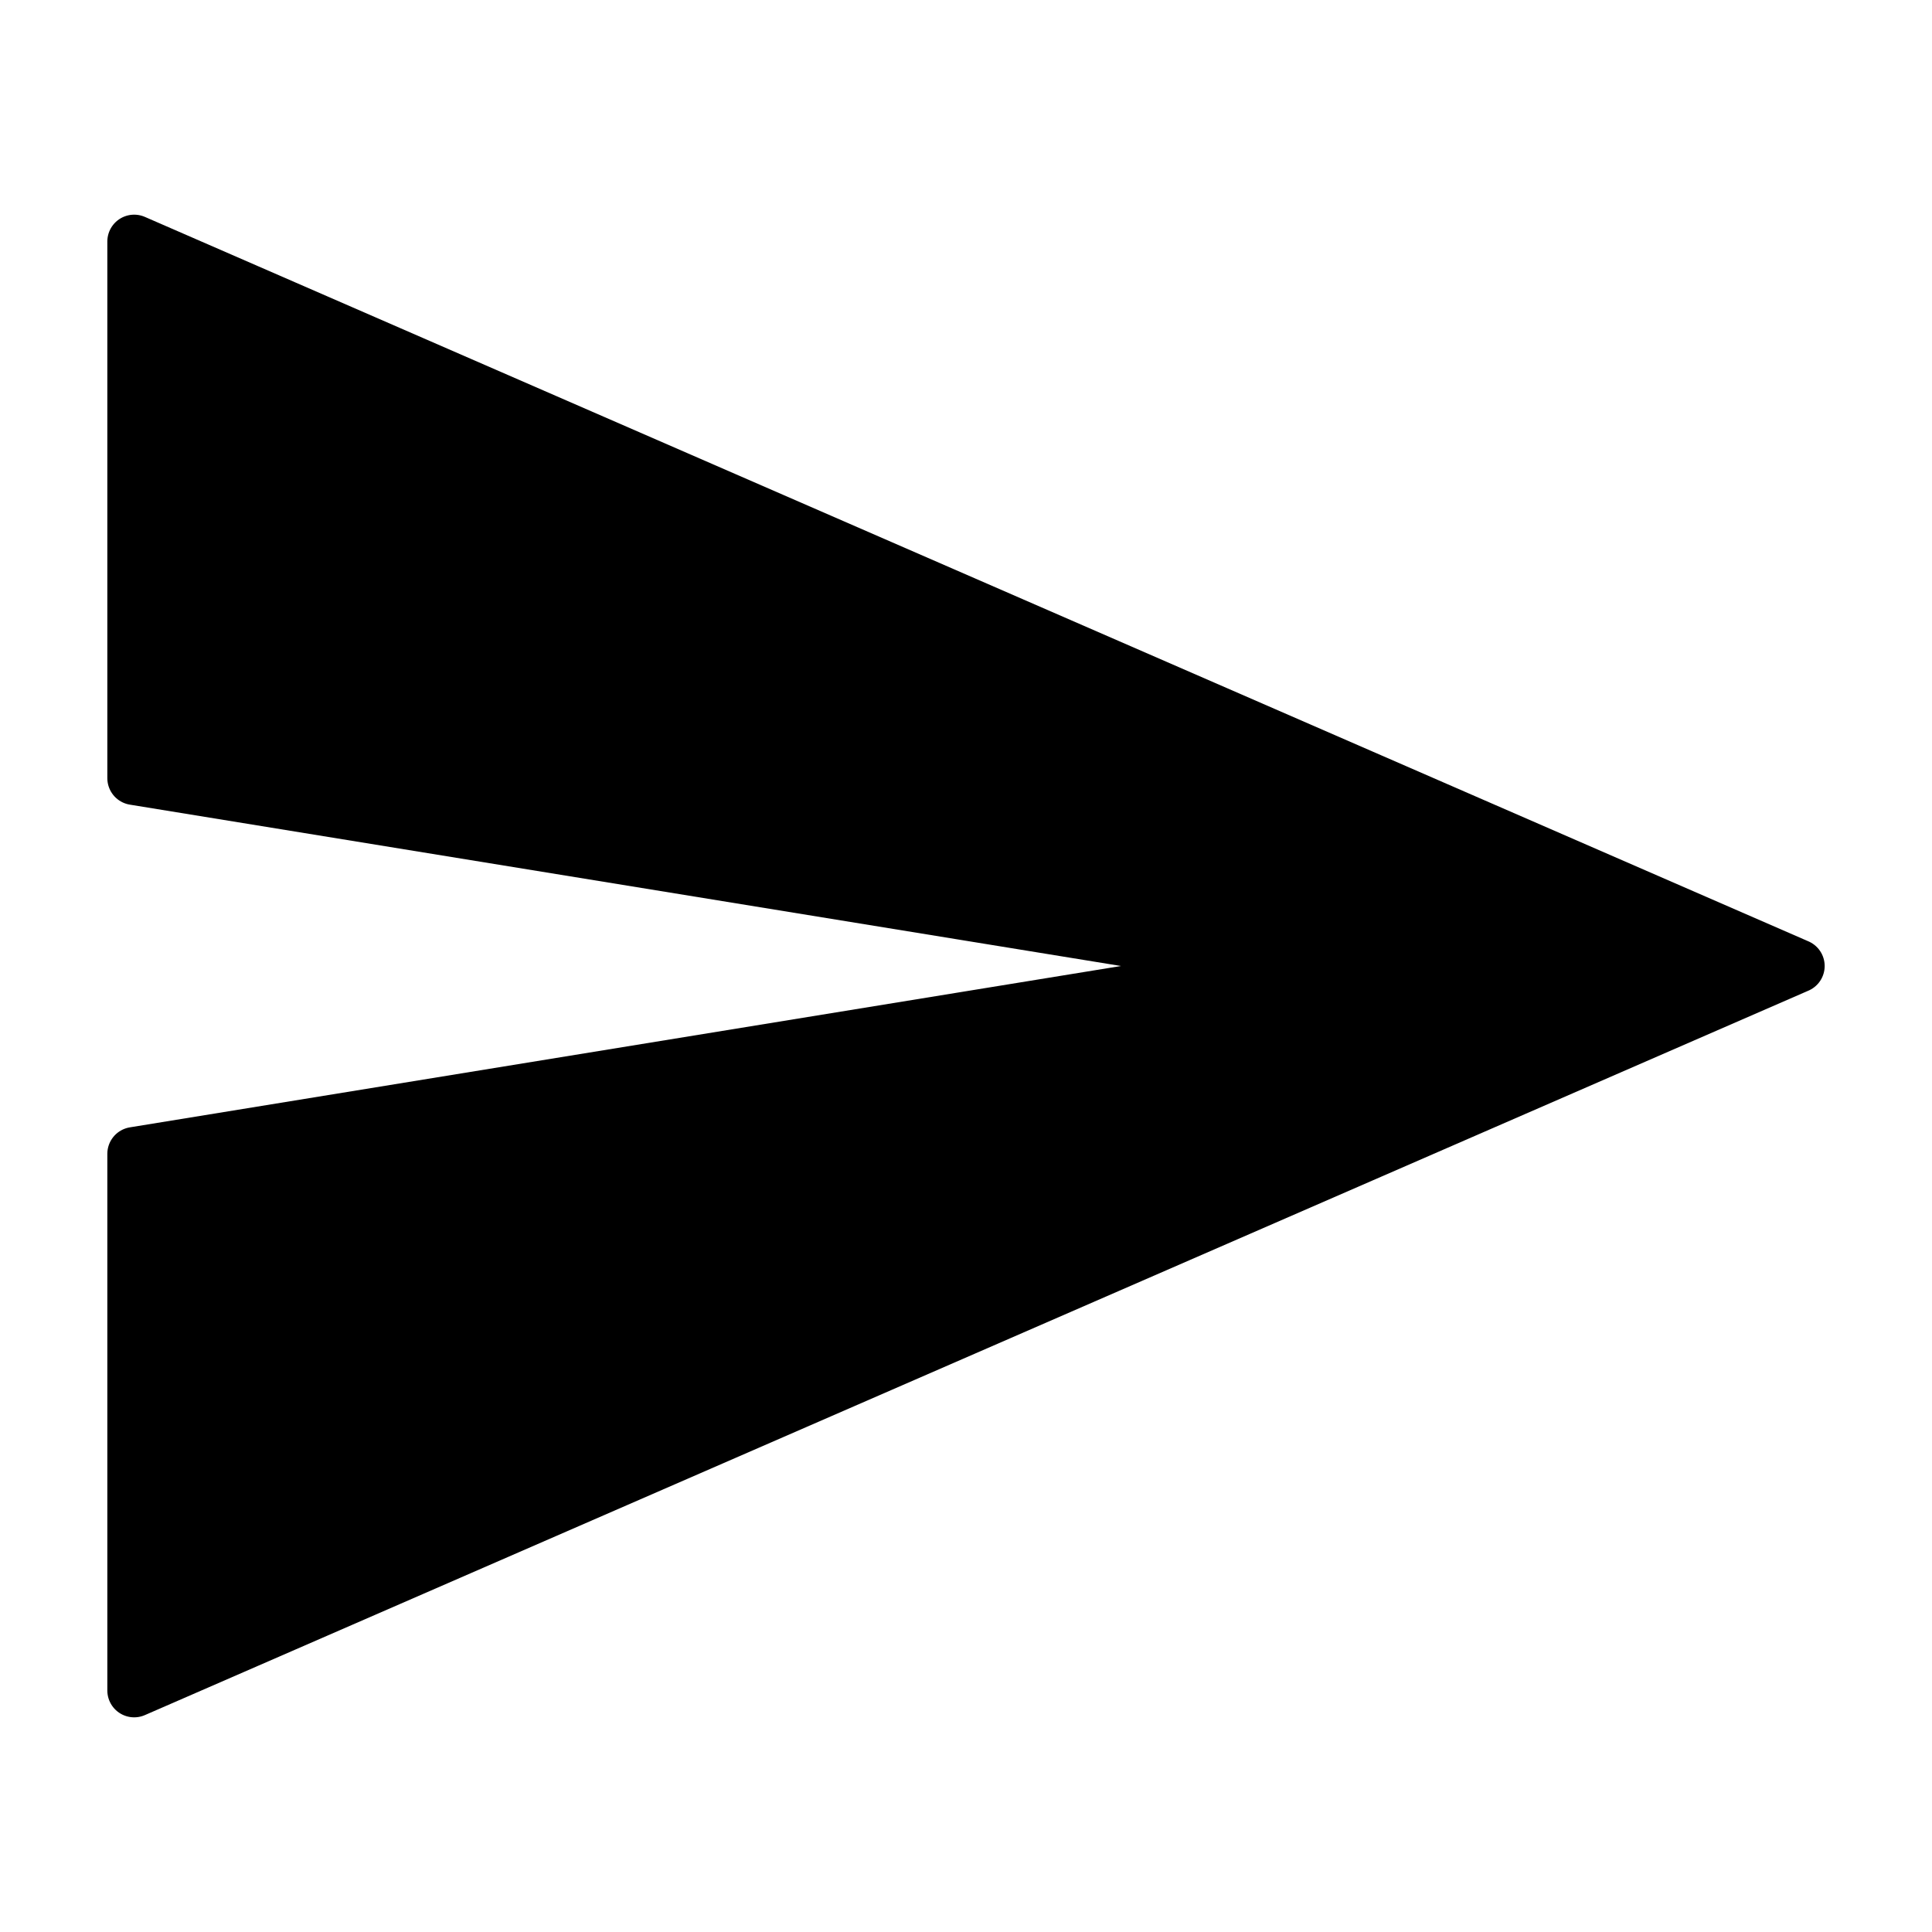
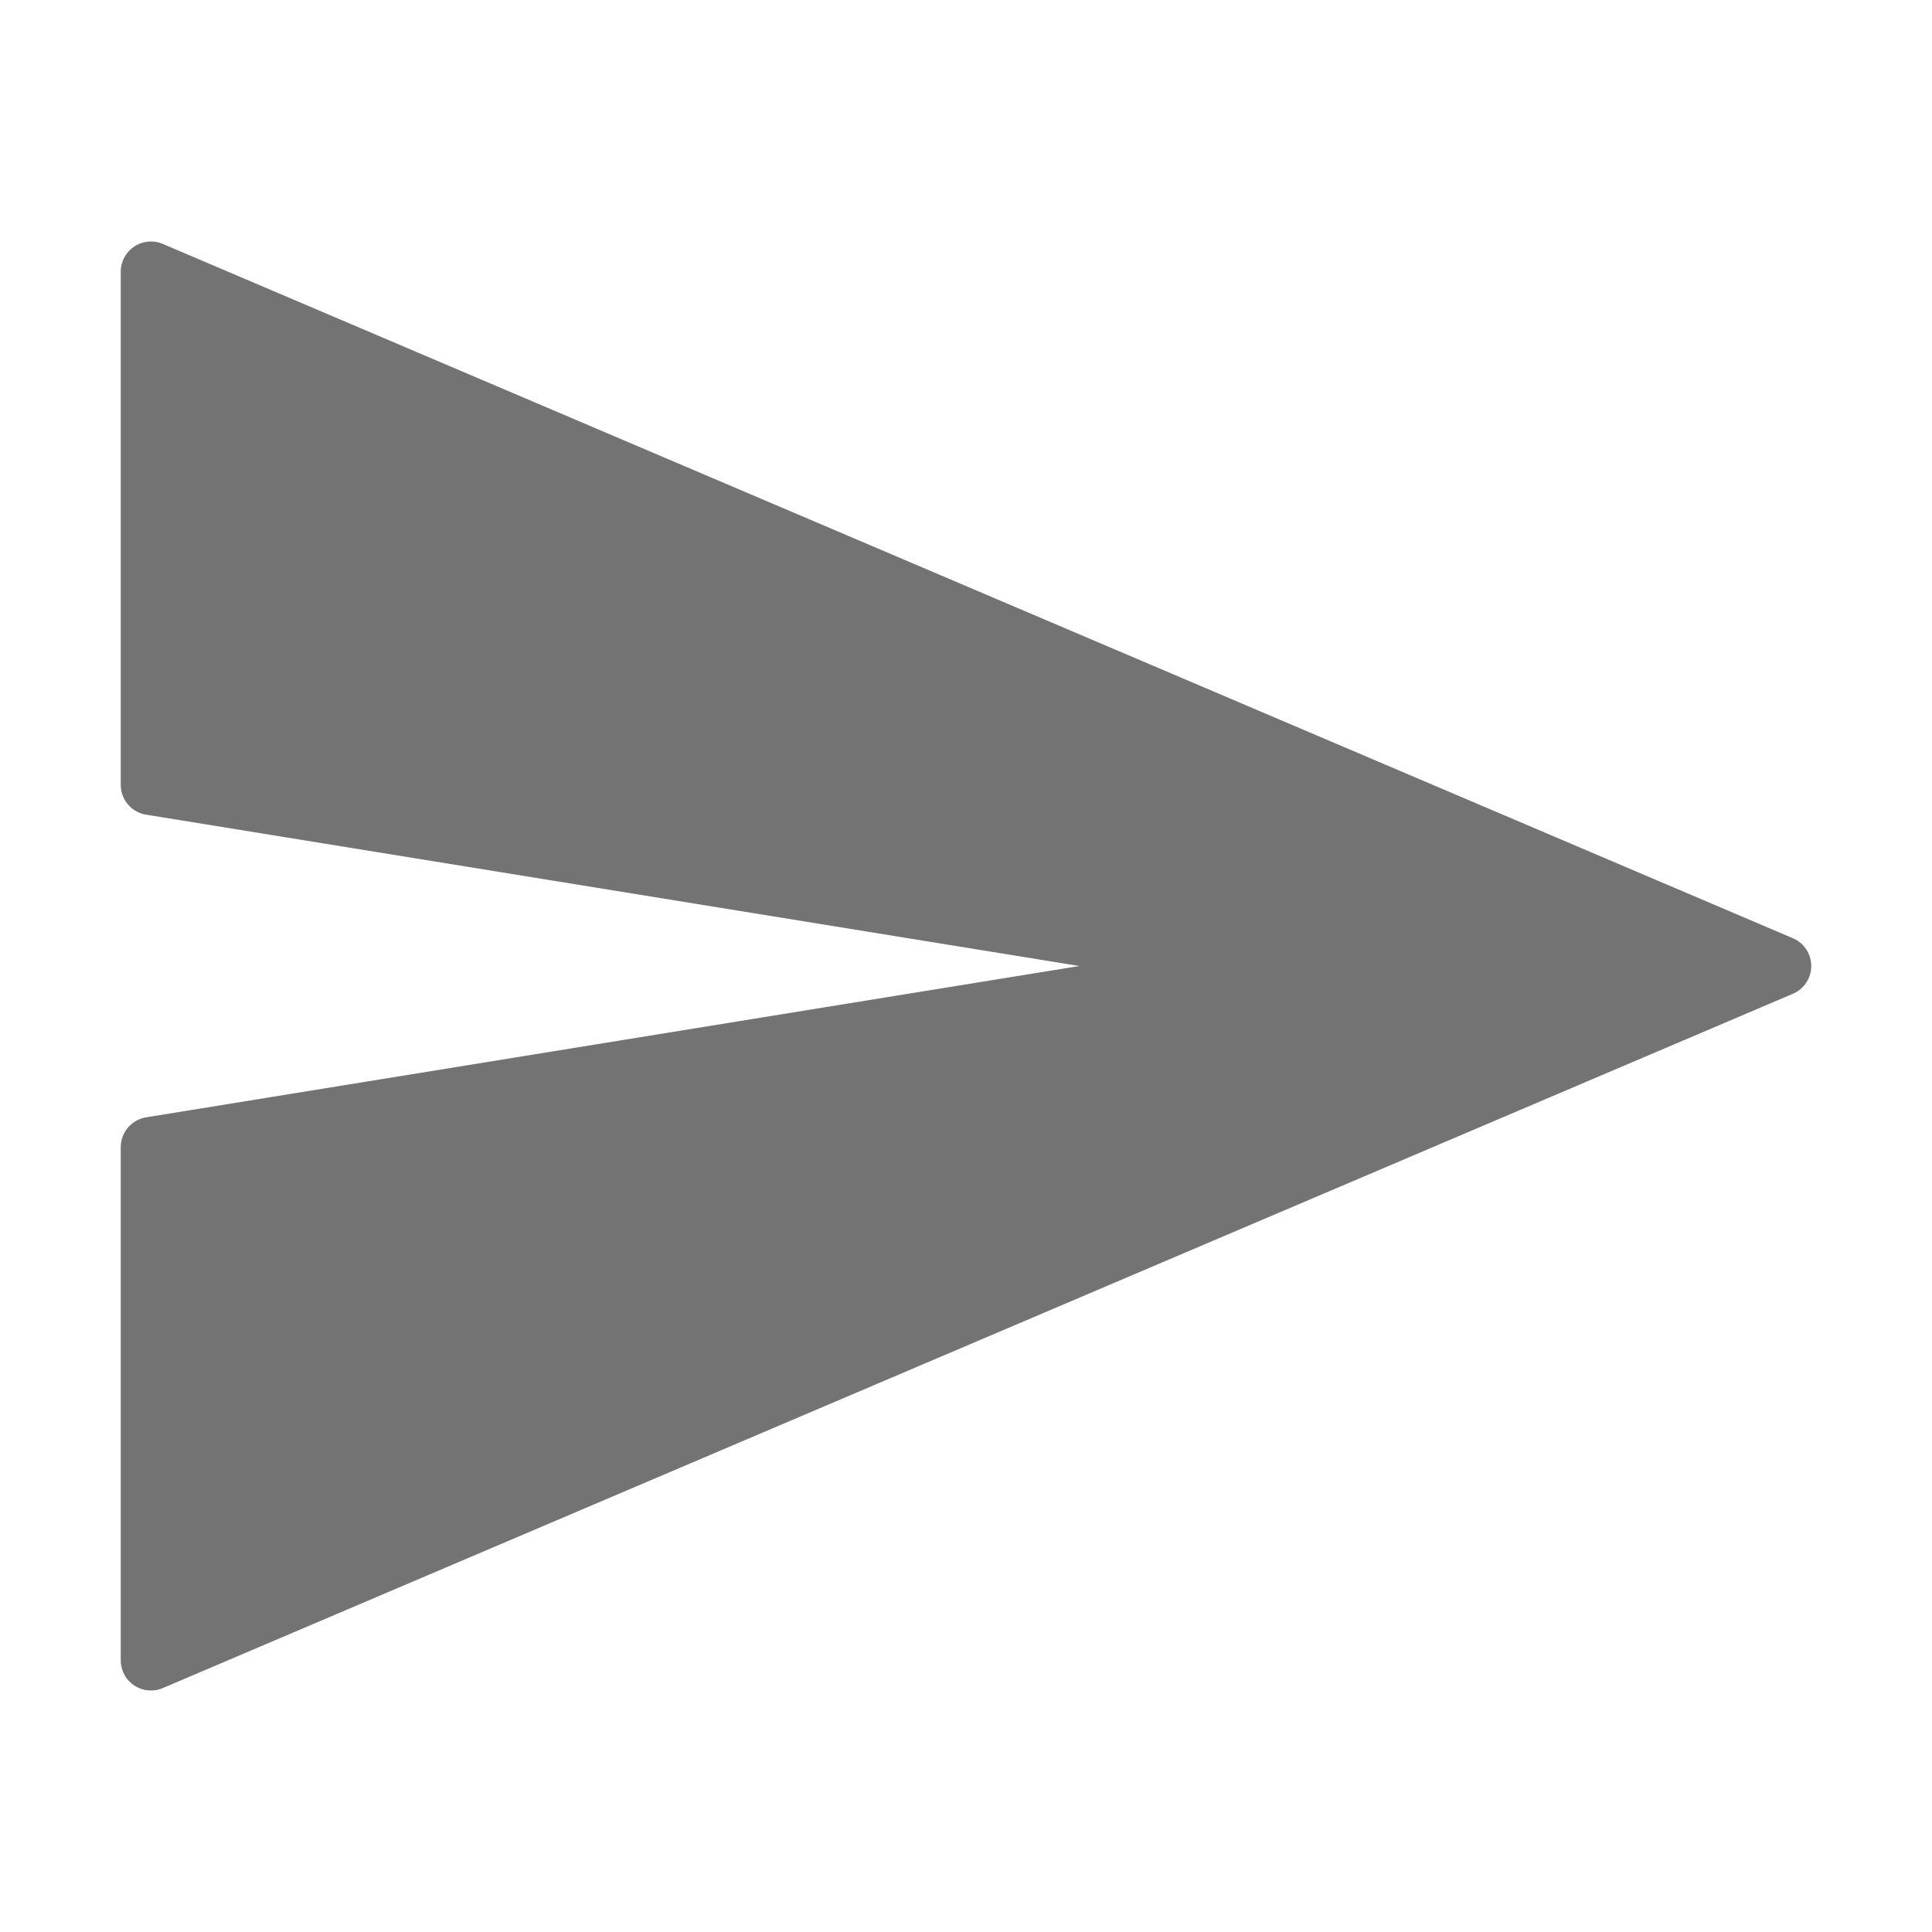
- <svg xmlns="http://www.w3.org/2000/svg" width="18" height="18">
-   <g fill="black" stroke="black">
-     <polygon points="1.25,2.25 1.25,7.25 12,9 1.25,10.75 1.25,15.75 16.75,9" stroke-width="0.5" stroke-linejoin="round" />
+ <svg xmlns="http://www.w3.org/2000/svg" width="16" height="16">
+   <g fill="#737373" stroke="#737373">
+     <polygon points="1.25,2.25 1.25,6.5 10.5,8 1.25,9.5 1.25,13.75 14.75,8" stroke-width="0.5" stroke-linejoin="round" />
  </g>
</svg>
